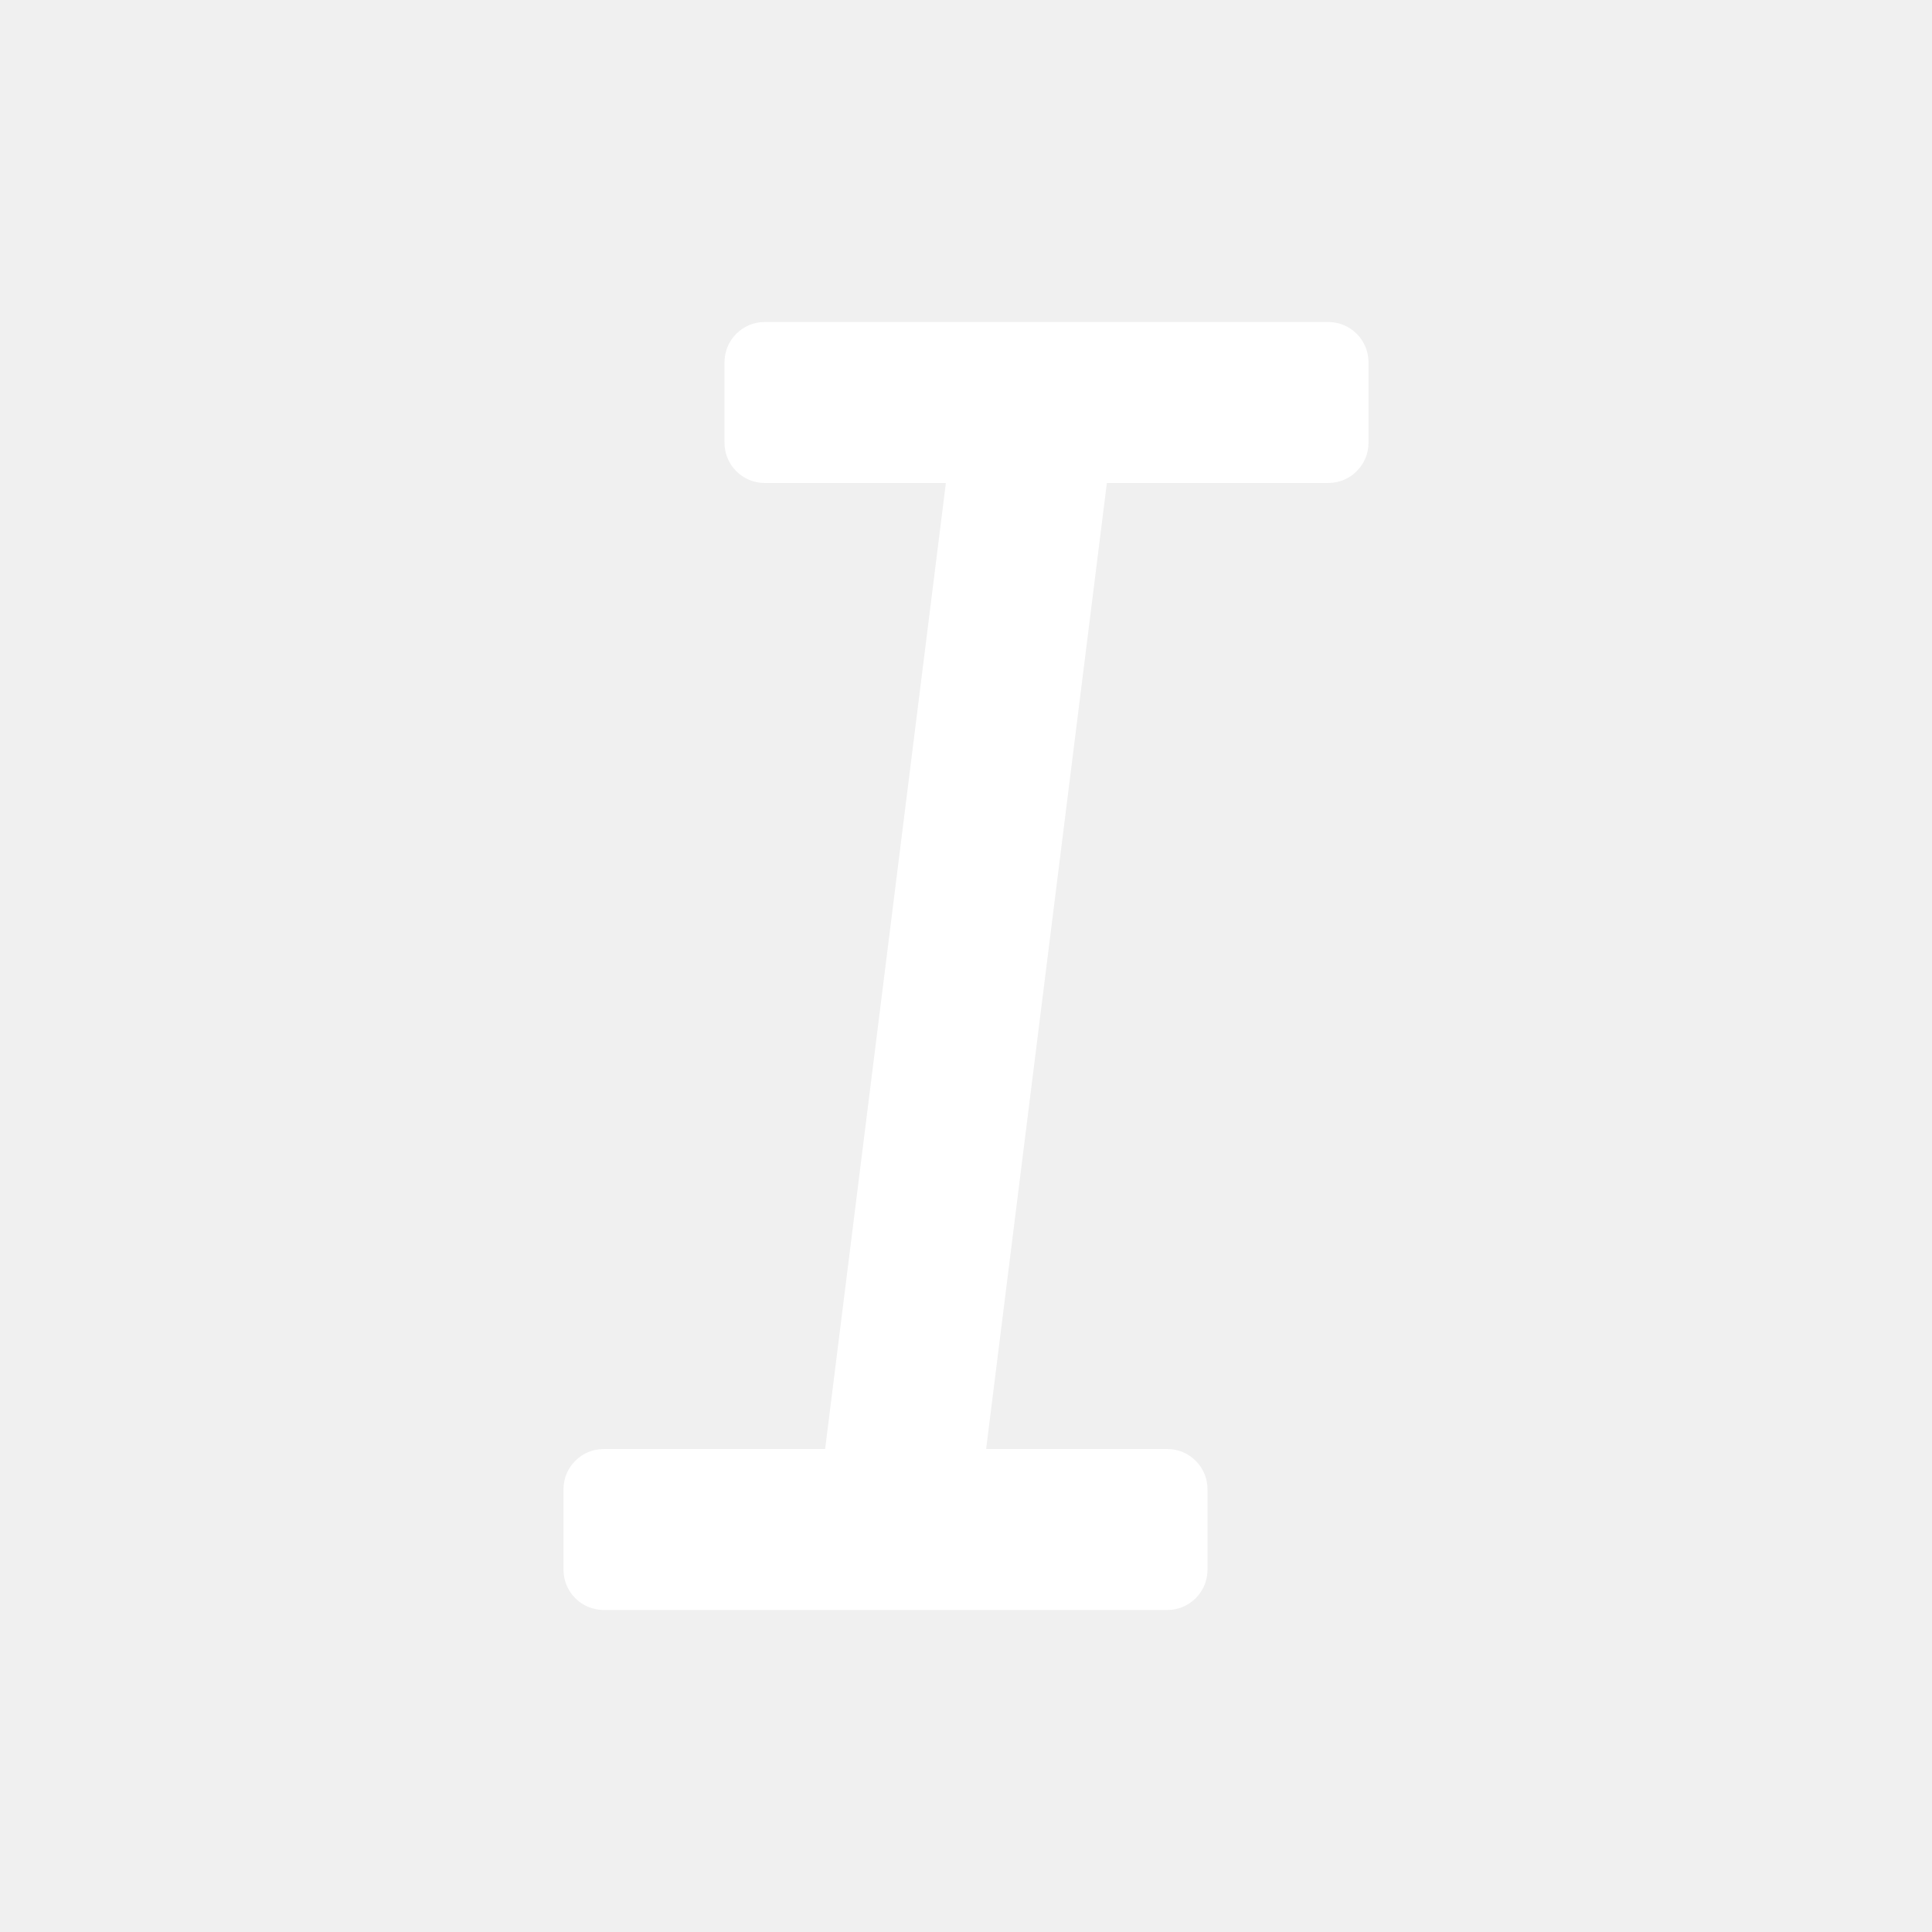
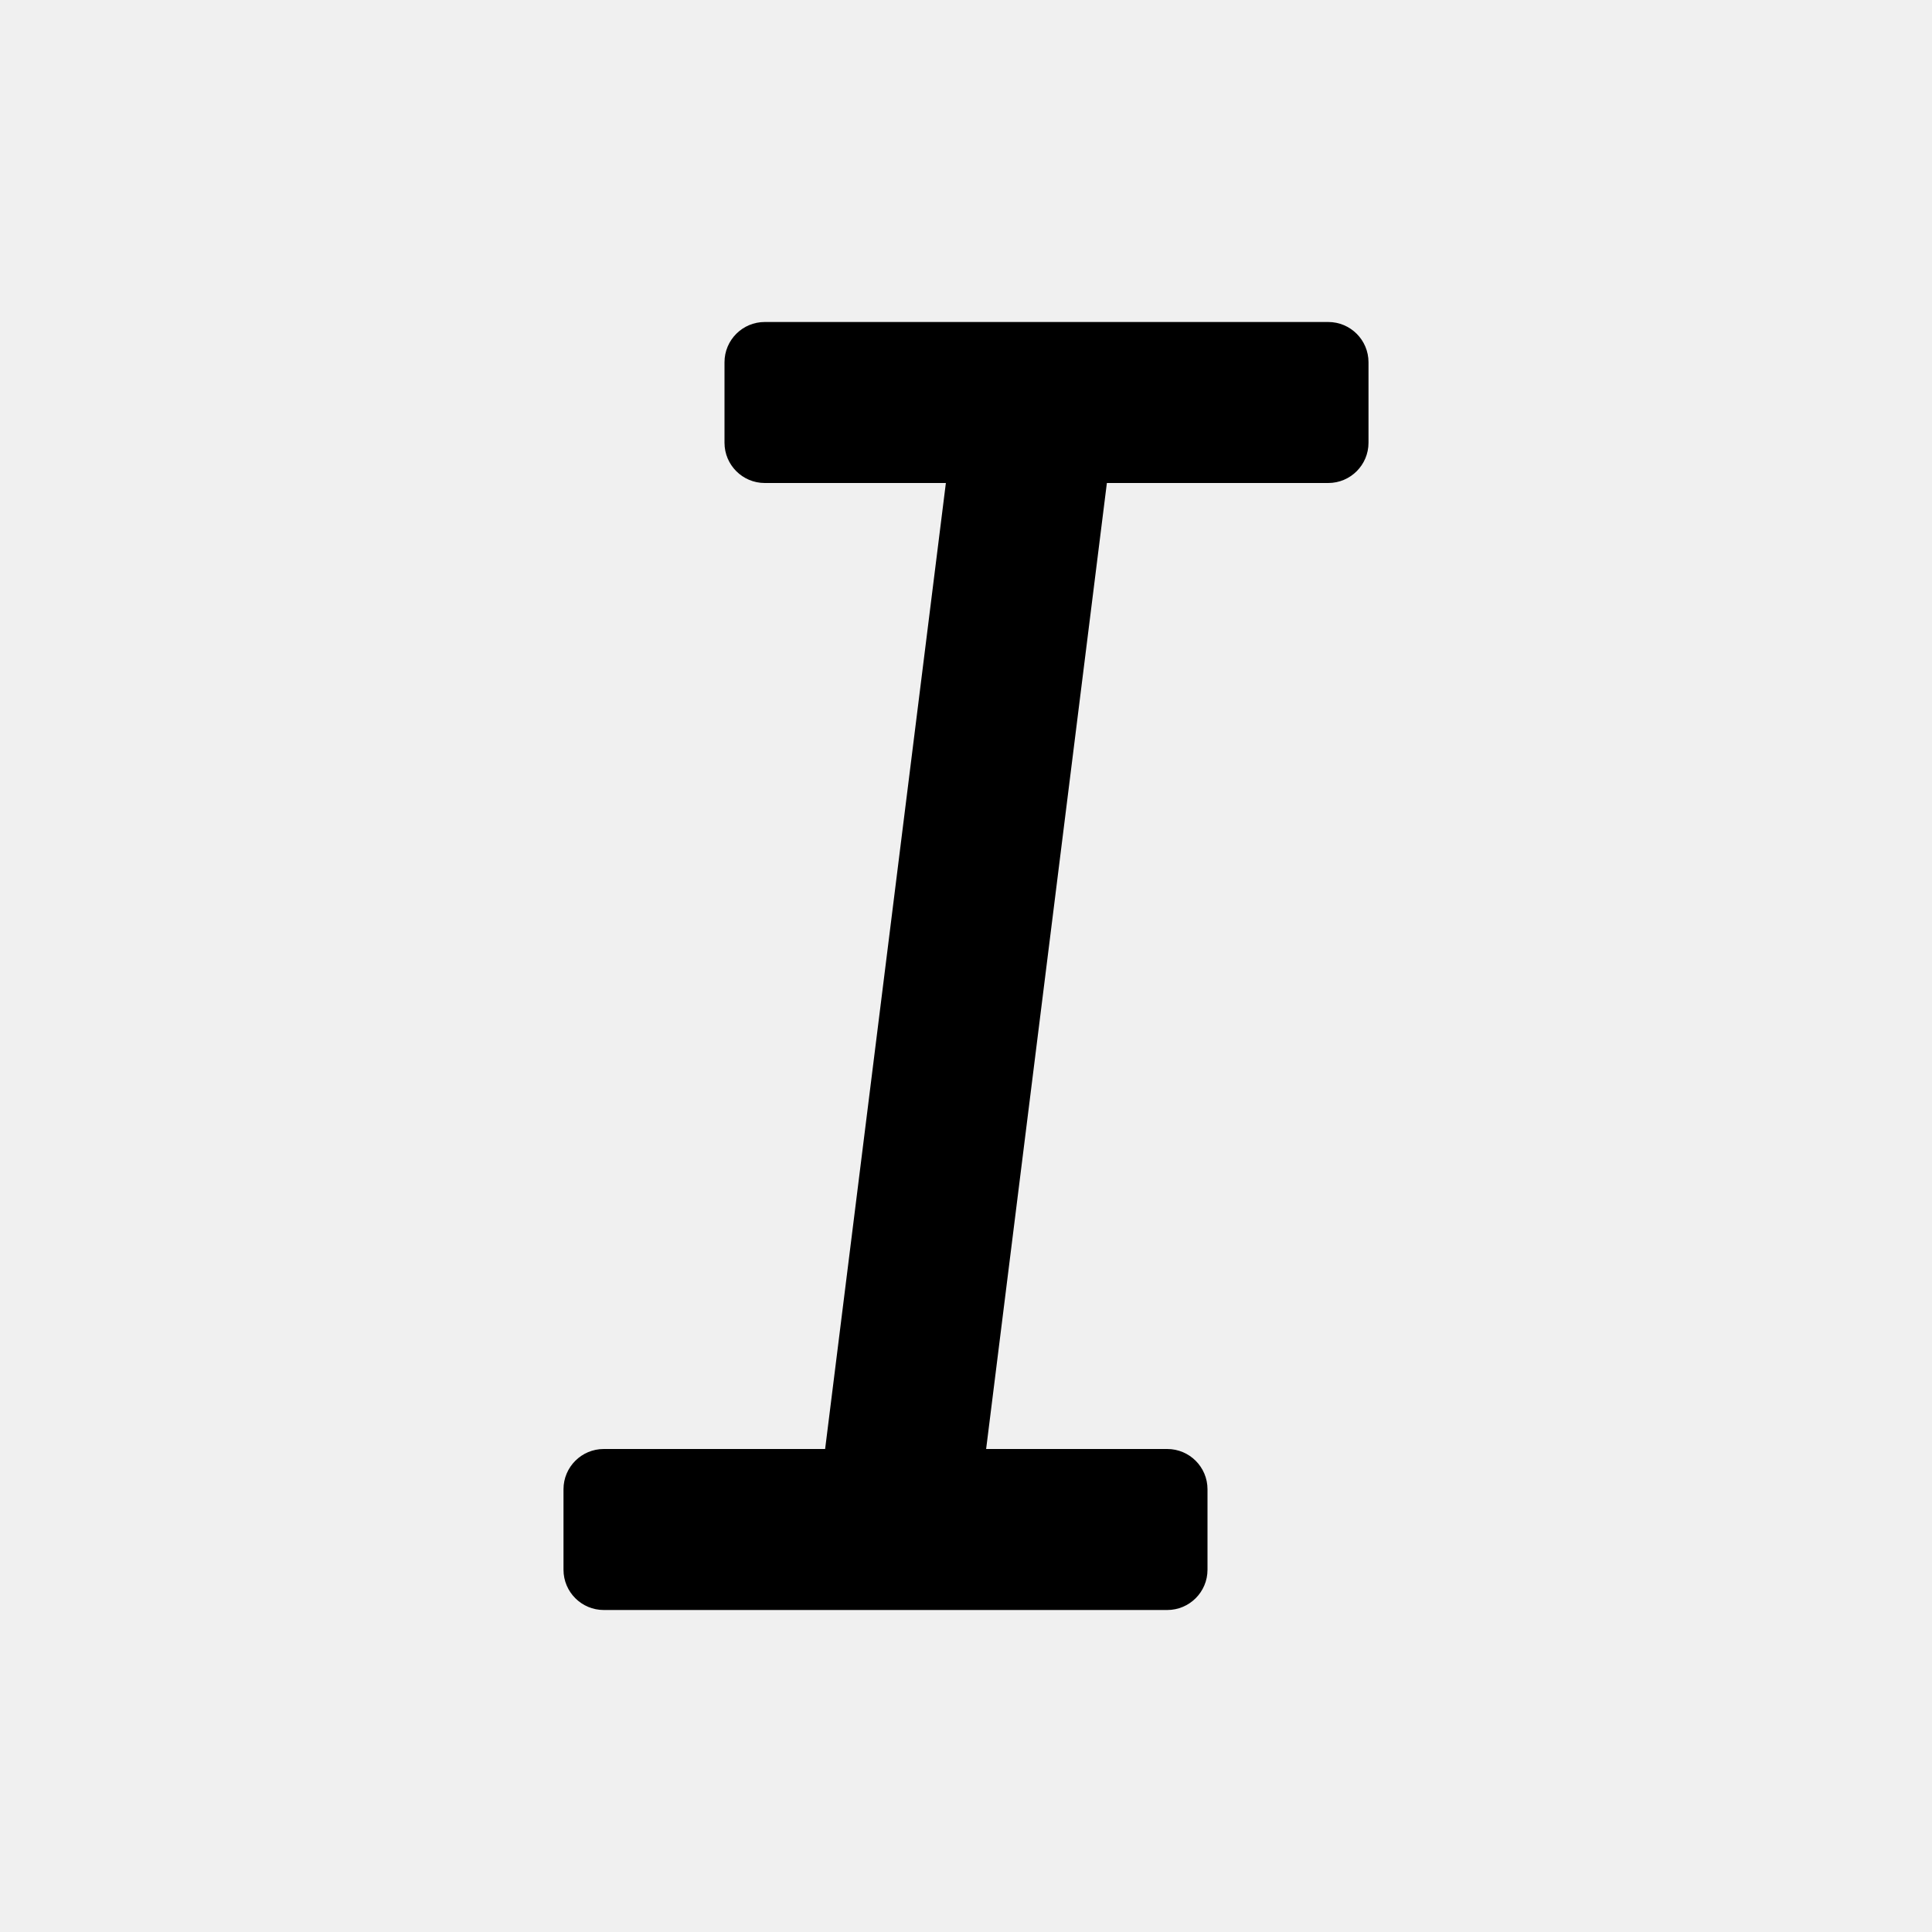
<svg xmlns="http://www.w3.org/2000/svg" aria-label="italics" width="24" height="24" viewBox="0 0 24 24">
-   <path d="M9 4.5C9 4.224 9.224 4 9.5 4H16.5C16.776 4 17 4.224 17 4.5V5.5C17 5.776 16.776 6 16.5 6H13.75L12.25 18H14.5C14.776 18 15 18.224 15 18.5V19.5C15 19.776 14.776 20 14.5 20H7.5C7.224 20 7 19.776 7 19.5V18.5C7 18.224 7.224 18 7.5 18H10.25L11.75 6H9.5C9.224 6 9 5.776 9 5.5V4.5Z" fill="white" />
+   <path d="M9 4.5C9 4.224 9.224 4 9.5 4H16.5C16.776 4 17 4.224 17 4.5V5.5C17 5.776 16.776 6 16.5 6H13.75L12.25 18H14.5C14.776 18 15 18.224 15 18.5V19.5C15 19.776 14.776 20 14.5 20H7.5C7.224 20 7 19.776 7 19.5V18.5C7 18.224 7.224 18 7.5 18H10.25L11.75 6H9.5C9.224 6 9 5.776 9 5.5V4.5Z" />
</svg>
